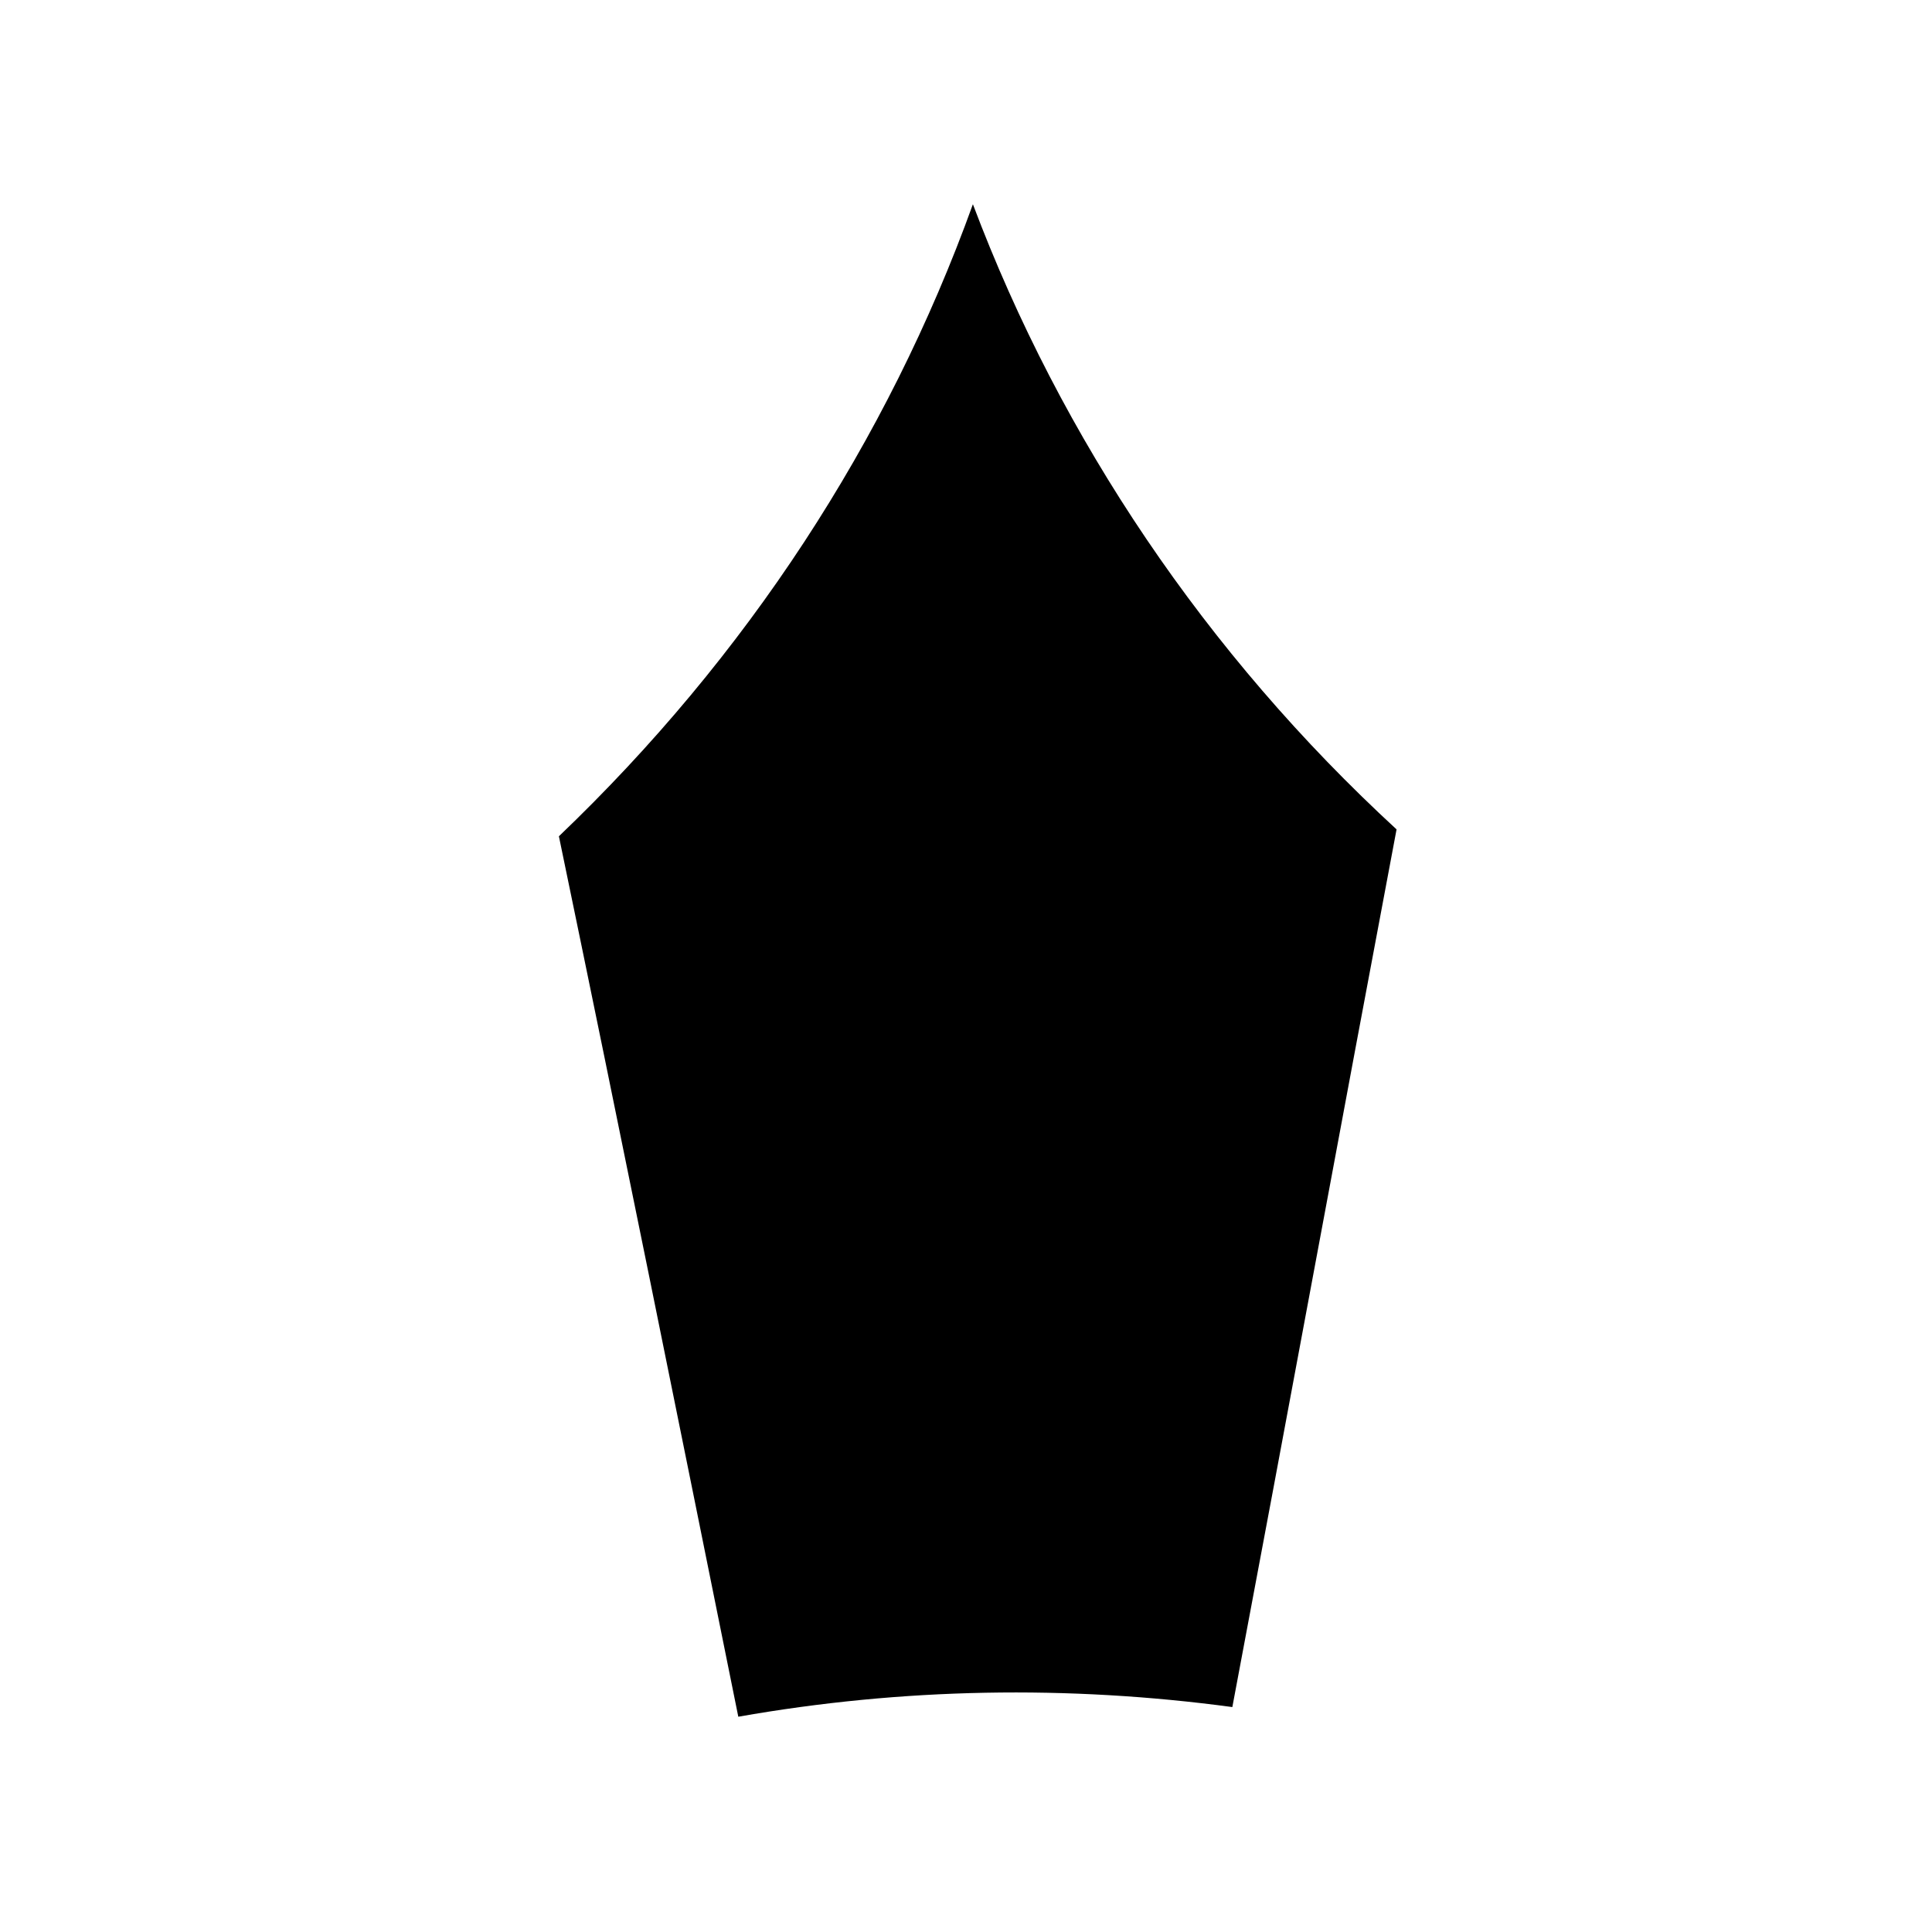
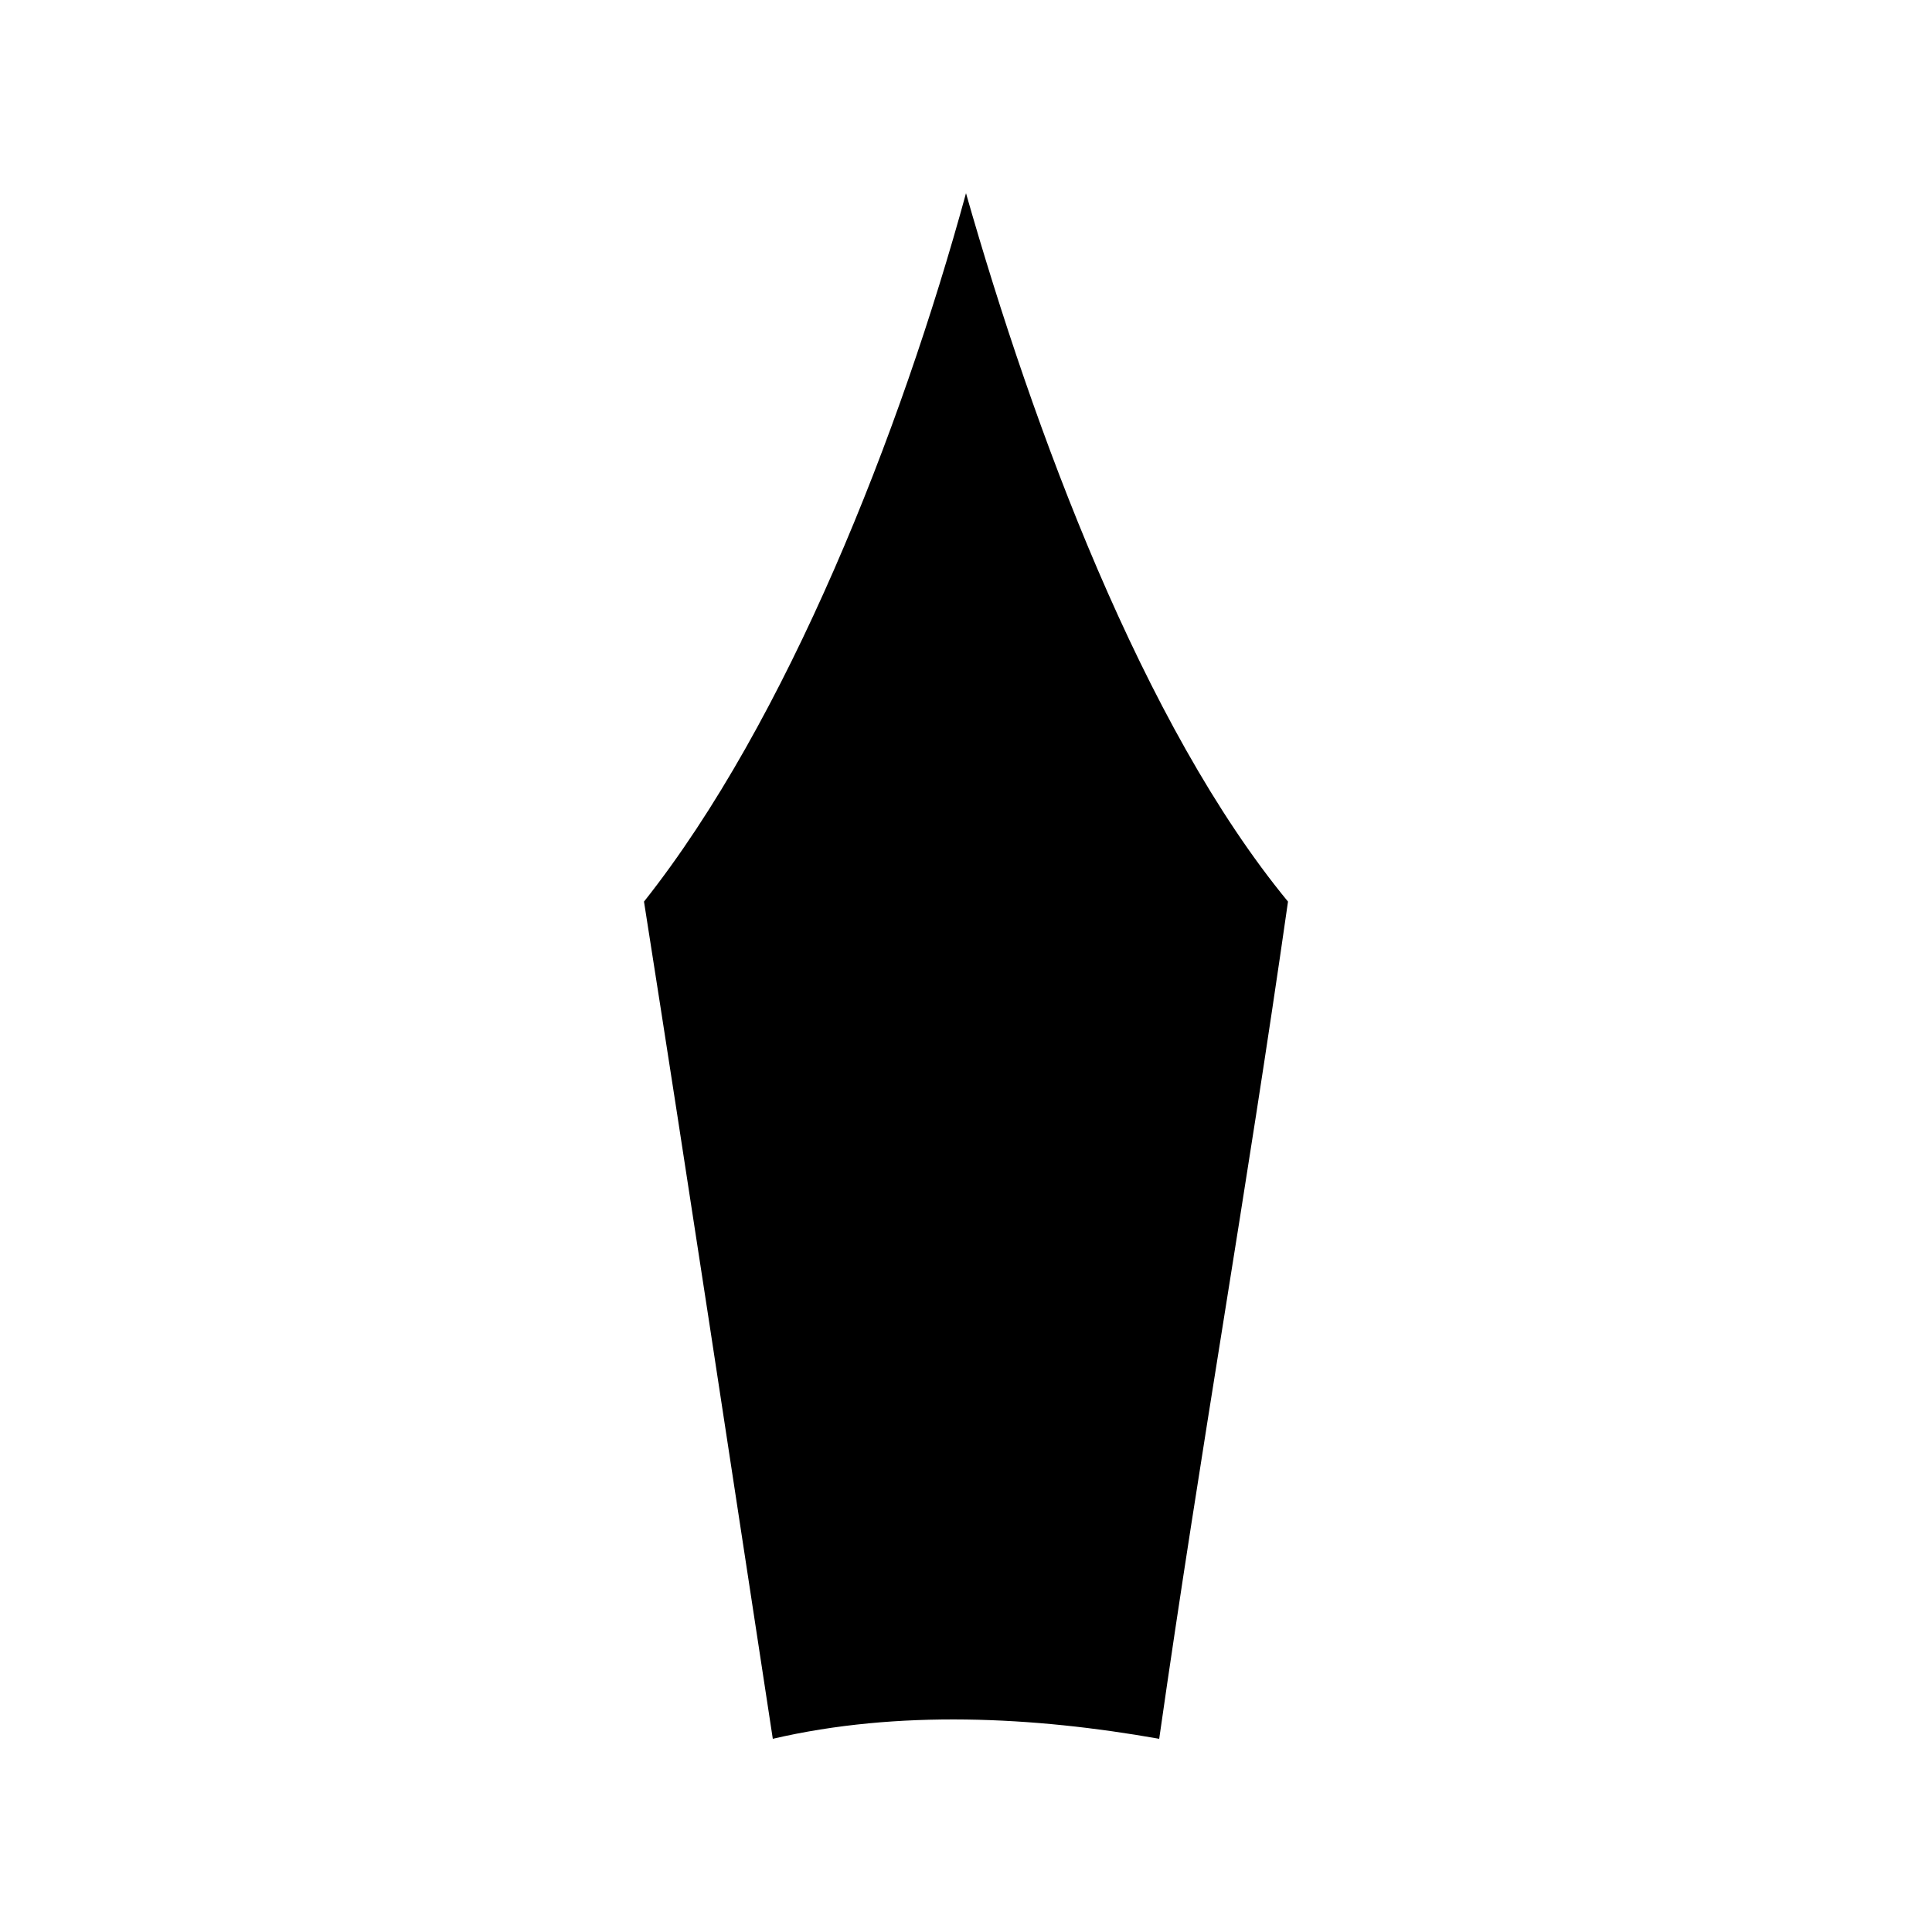
- <svg version="1.2" baseProfile="tiny" x="0px" y="0px" viewBox="0 0 140 140" xml:space="preserve">
-   <g id="_x31_.1_Fill">
- </g>
-   <g id="_x31_.1_Stroke">
- </g>
-   <g id="_x31_.2_Fll">
- </g>
-   <g id="_x31_.2_Stroke">
- </g>
-   <g id="_x31_.3_Fill">
- </g>
-   <g id="_x31_.3_Stroke">
- </g>
-   <g id="_x32_.1_fill">
- </g>
-   <g id="_x32_.1_kontur">
- </g>
-   <g id="_x32_.2_fill">
- </g>
-   <g id="_x32_.2_kontur">
- </g>
-   <g id="_x32_.3_fill">
- </g>
-   <g id="_x32_.3_kontur">
- </g>
-   <g id="_x32_.4_fill">
- </g>
-   <g id="_x32_.4_kontur">
- </g>
-   <g id="_x32_.5_fill">
- </g>
-   <g id="_x32_.5_kontur">
- </g>
-   <g id="_x33_.1_fill">
- </g>
-   <g id="_x33_.1_kontur">
- </g>
-   <g id="_x33_.2_fil">
- </g>
-   <g id="_x33_.2_kontur">
- </g>
-   <g id="_x33_.3_fill">
- </g>
-   <g id="_x33_.3_kontur">
- </g>
-   <g id="_x33_.4_fill">
- </g>
-   <g id="_x33_.4_kontur">
- </g>
-   <g id="_x33_.5_fill">
- </g>
-   <g id="_x33_.5_kontur">
- </g>
-   <g id="_x34_.1_Fill">
- </g>
-   <g id="_x34_.1_Stroke">
- </g>
-   <g id="_x34_.2_Fll">
- </g>
-   <g id="_x34_.2_Stroke">
- </g>
-   <g id="_x34_.3_Fill">
- </g>
-   <g id="_x34_.3_Stroke">
- </g>
-   <g id="_x35_.1_fill">
- </g>
-   <g id="_x35_.1_kontur">
- </g>
-   <g id="_x35_.2_fill">
- </g>
-   <g id="_x35_.2_kontur">
- </g>
-   <g id="_x35_.3_fill">
- </g>
-   <g id="_x35_.3_kontur">
- </g>
-   <g id="_x35_.4_fill">
- </g>
-   <g id="_x35_.4_kontur">
- </g>
-   <g id="_x35_.5_fill">
- </g>
-   <g id="_x35_.5_kontur">
- </g>
-   <g id="_x35_.6_fill">
- </g>
-   <g id="_x35_.6_kontur">
- </g>
-   <g id="_x35_.7_fill">
- </g>
-   <g id="_x35_.7_kontur">
- </g>
-   <g id="_x35_.8_fill">
- </g>
-   <g id="_x35_.8_kontur">
- </g>
-   <g id="_x36_.1_fill">
- </g>
-   <g id="_x36_.1_kontur">
- </g>
-   <g id="_x36_.2_fill">
- </g>
-   <g id="_x36_.2_kontur">
- </g>
-   <g id="_x36_.3_Fill">
- </g>
-   <g id="_x36_.3_kontur">
- </g>
-   <g id="_x36_.4_fill">
- </g>
-   <g id="_x36_.4_kontur">
- </g>
-   <g id="_x36_.5_fill">
- </g>
-   <g id="_x36_.5_kontur">
- </g>
-   <g id="_x37_.1_fill">
- </g>
-   <g id="_x37_.1_kontur">
- </g>
-   <g id="_x37_.2_fill">
-     <path fill="current" d="M101.2,60.1c-4,21.2-7.9,42.4-11.9,63.6c-11.9-1.6-23.9-1.4-35.8,0.7c-4.3-21.3-8.6-42.6-13-63.8   c13.6-13,23.8-28.6,30-45.8C76.9,31.8,87.4,47.4,101.2,60.1z" />
-   </g>
-   <g id="_x37_.2_kontur">
-     <path fill="none" stroke="current" stroke-width="0.75" stroke-miterlimit="10" d="M101.2,60.1c-4,21.2-7.9,42.4-11.9,63.6   c-11.9-1.6-23.9-1.4-35.8,0.7c-4.3-21.3-8.6-42.6-13-63.8c13.6-13,23.8-28.6,30-45.8C76.9,31.8,87.4,47.4,101.2,60.1z" />
-   </g>
-   <g id="_x38_.1_fill">
- </g>
-   <g id="_x38_.1_kontur">
- </g>
-   <g id="_x38_.2_fill">
- </g>
-   <g id="_x38_.2_kontur">
- </g>
-   <g id="_x38_.3_fill">
- </g>
-   <g id="_x38_.3_kontur">
- </g>
-   <g id="_x38_.4_fill">
- </g>
-   <g id="_x38_.4_kontur">
- </g>
-   <g id="_x38_.5_fill">
- </g>
-   <g id="_x38_.5_kontur">
- </g>
-   <g id="_x39_.1_fill">
- </g>
-   <g id="_x39_.1_kontur">
- </g>
-   <g id="_x39_.2_fill">
- </g>
-   <g id="_x39_.2_kontur">
- </g>
-   <g id="_x39_.3_fill">
- </g>
-   <g id="_x39_.3_kontur">
- </g>
-   <g id="_x39_.4_fill">
- </g>
-   <g id="_x39_.4_kontur">
- </g>
-   <g id="_x39_.5_fill">
- </g>
-   <g id="_x39_.5_kontur">
- </g>
+ <svg viewBox="0 0 150 150">
+   <path d="m 100,70 c -3.269,22.869 -6.731,42.131 -10,65 -9.727,-1.726 -20.273,-2.265 -30,0 -3.515,-22.977 -6.404,-42.131 -10,-65 11.116,-14.024 19.932,-36.446 25,-55 5.231,18.339 13.72,41.3 25,55 z" />
</svg>
